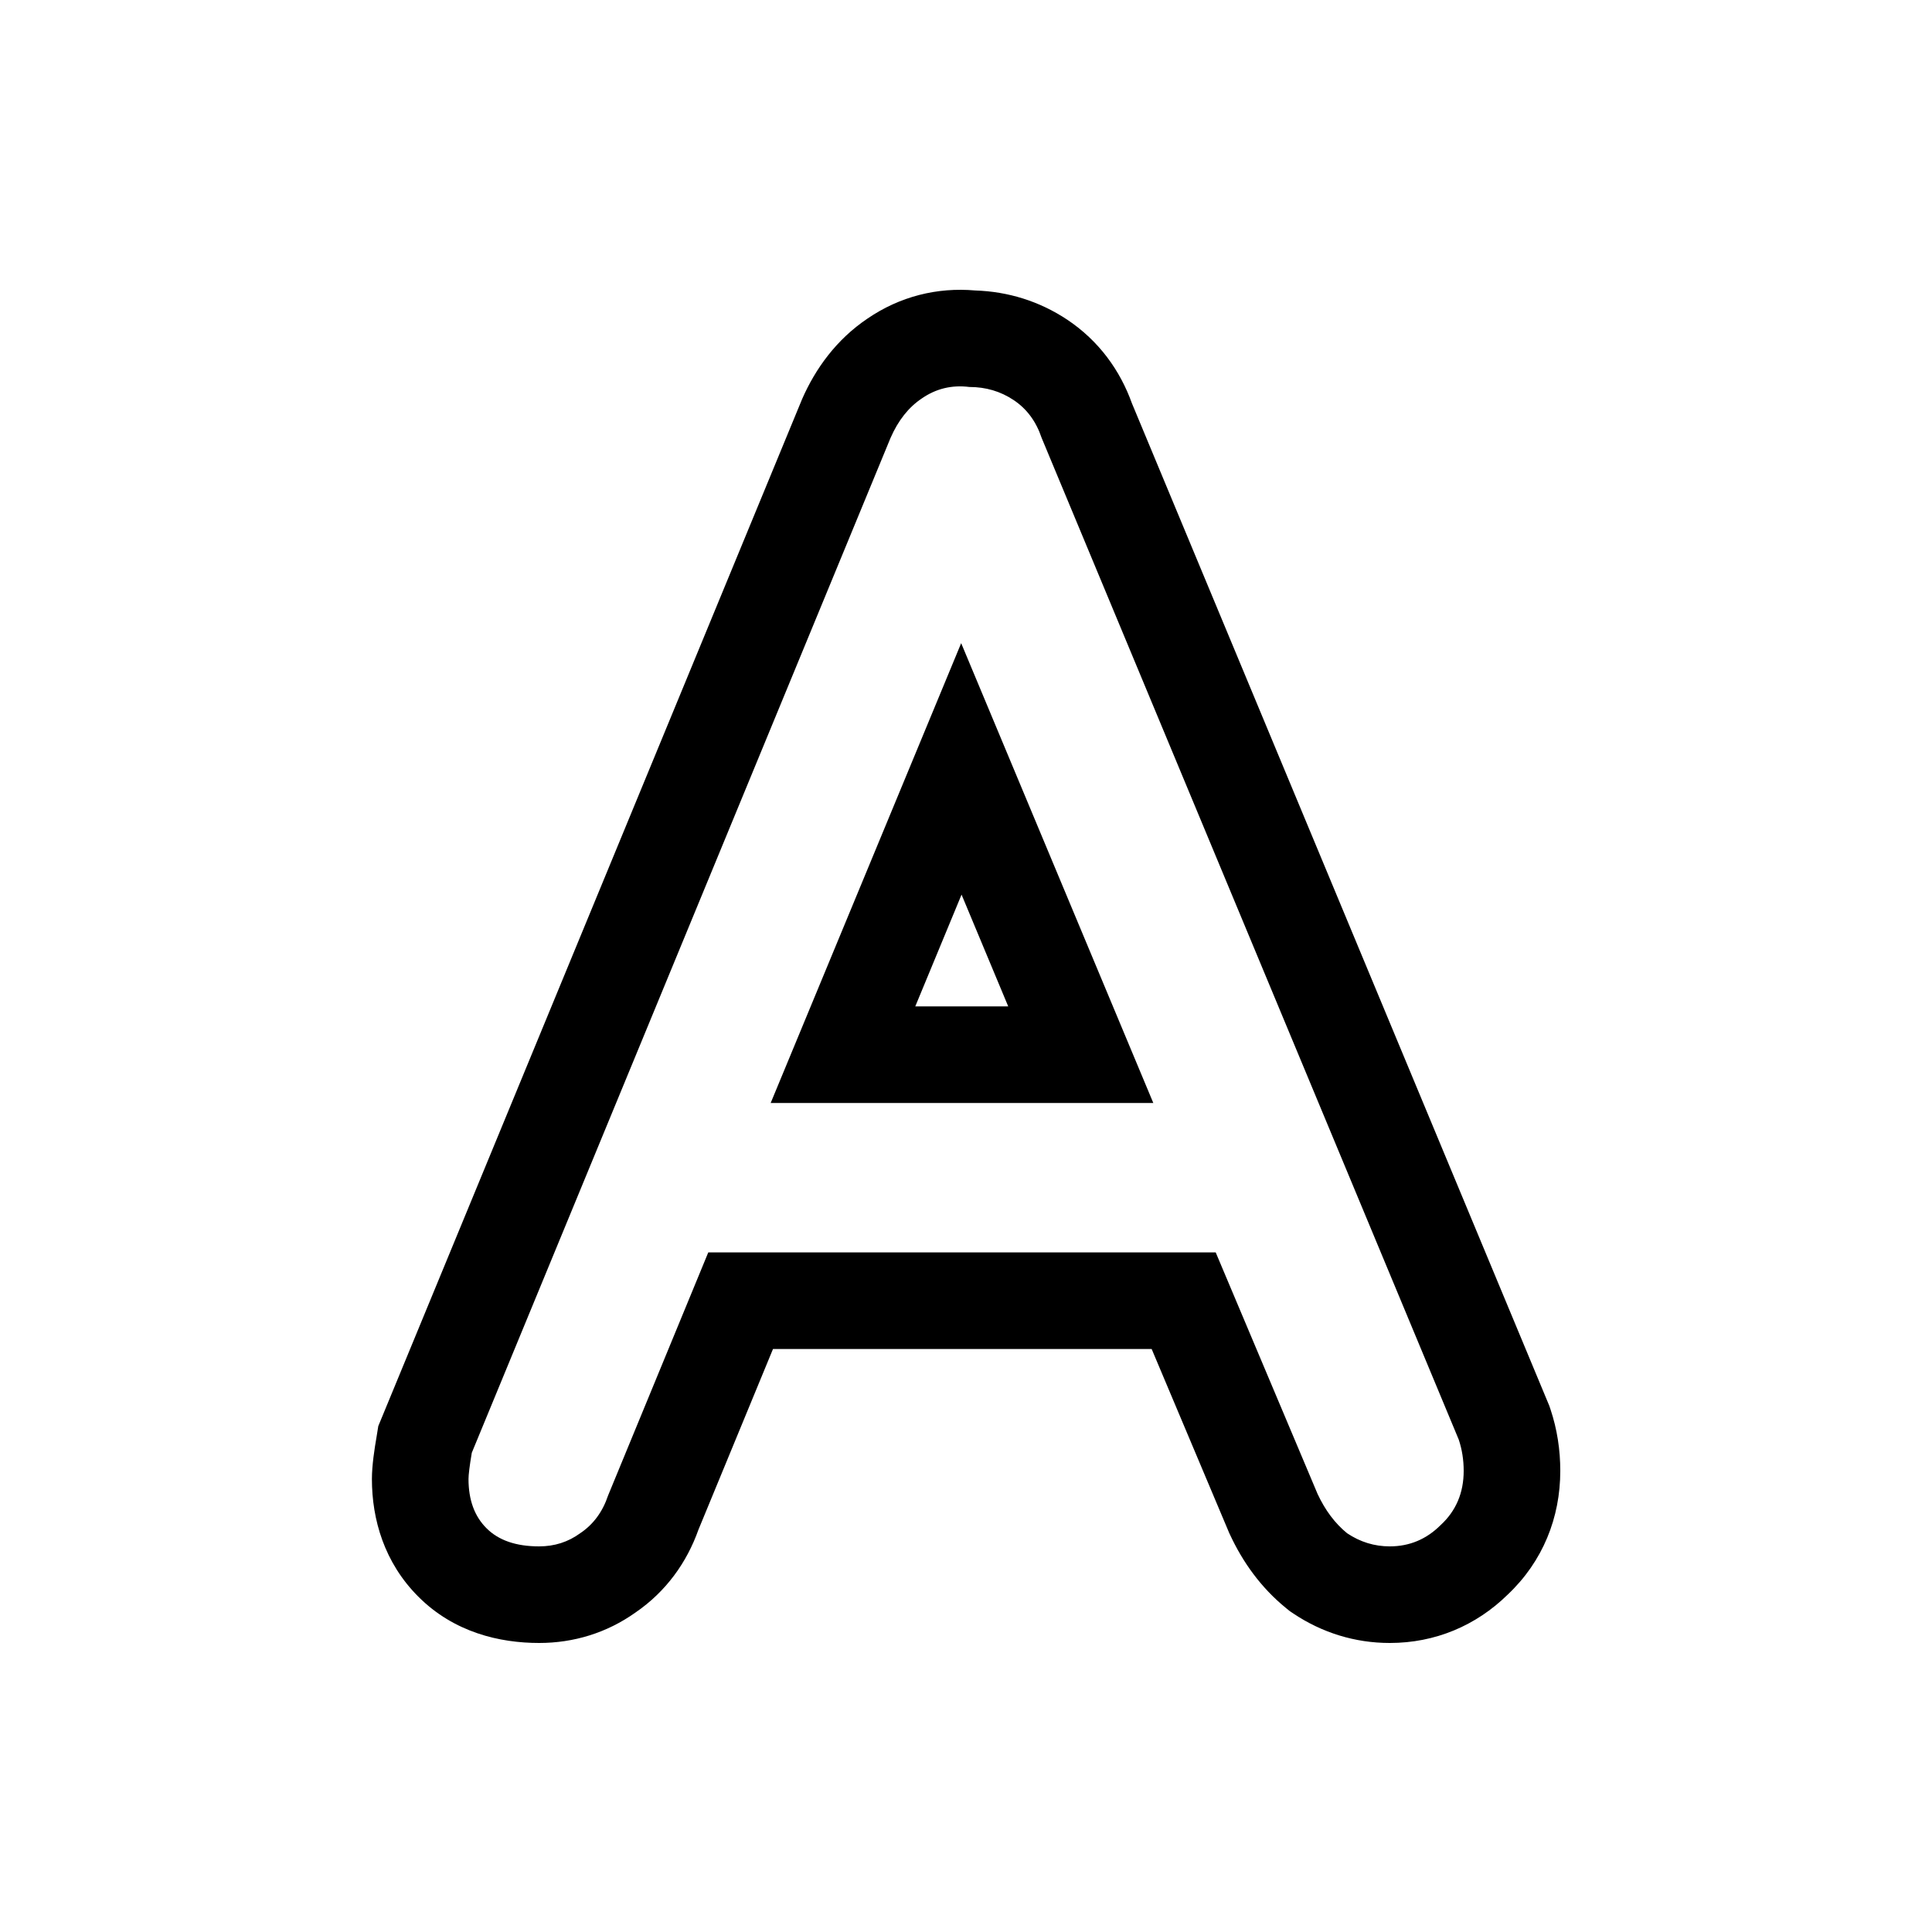
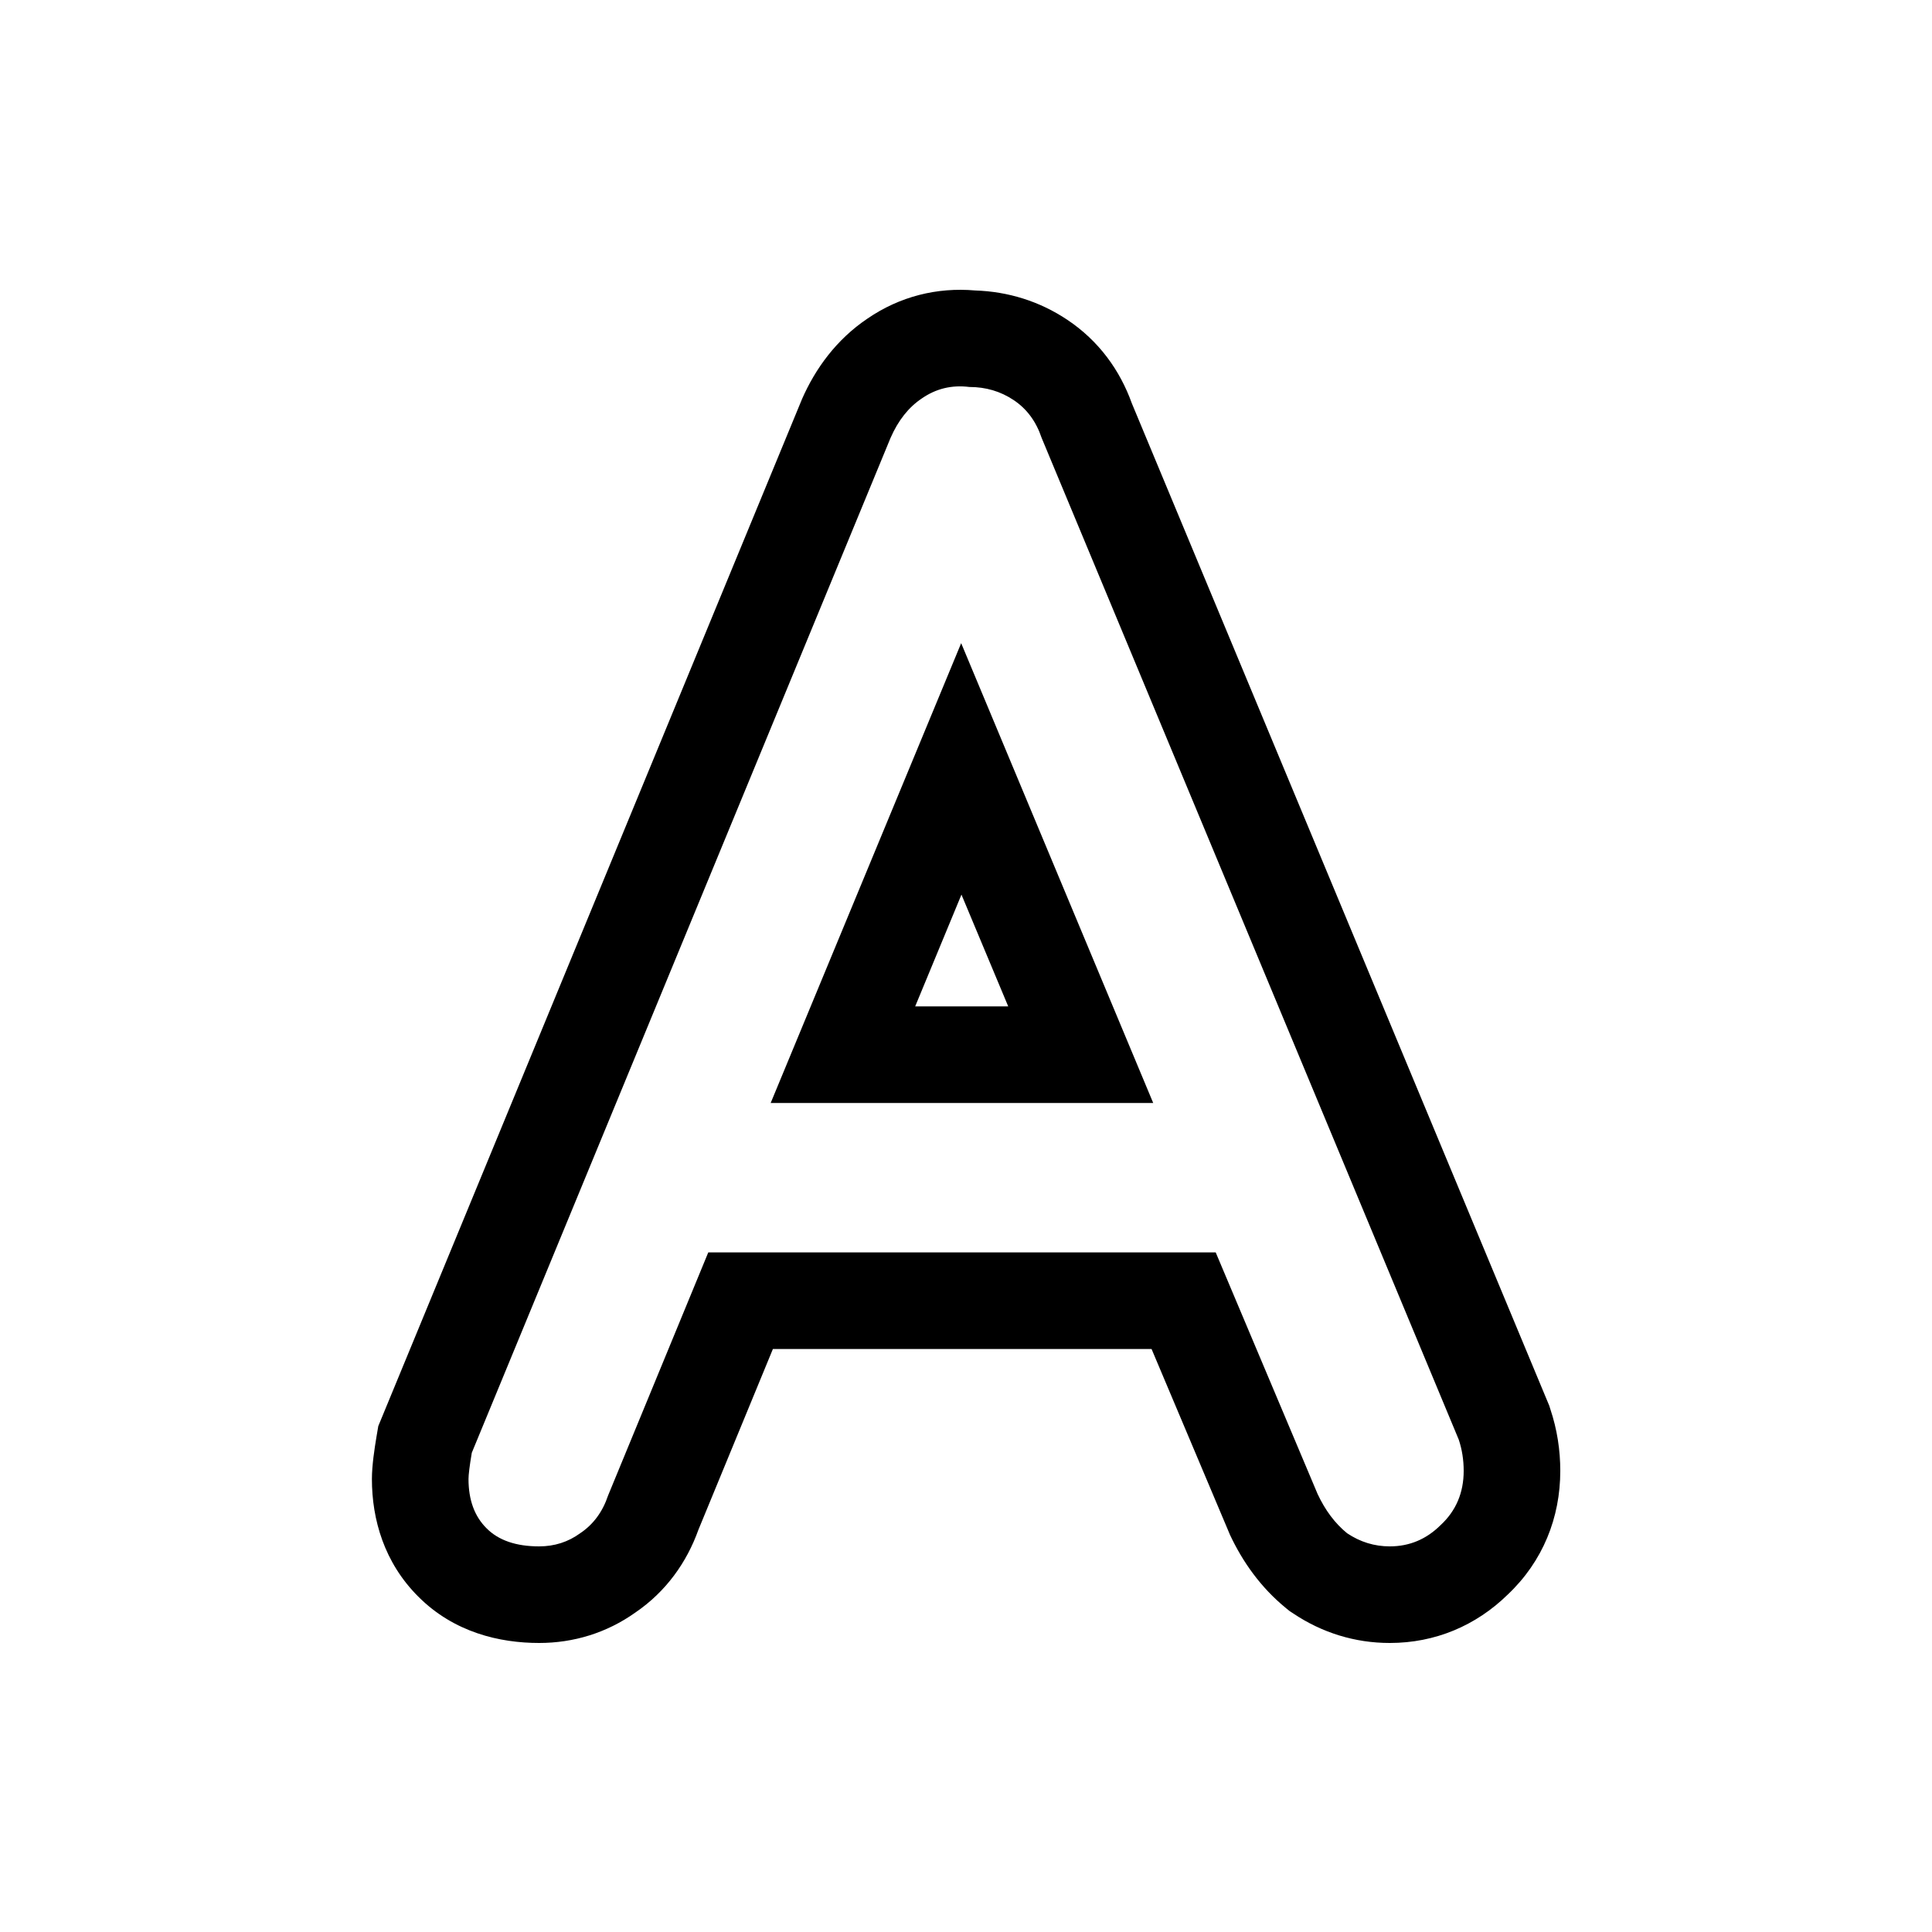
<svg xmlns="http://www.w3.org/2000/svg" viewBox="0 0 20 20" fill="none">
-   <path d="M16.05 14.587L16.038 14.552L11.718 4.176C11.595 3.833 11.375 3.528 11.049 3.31C10.759 3.117 10.434 3.018 10.096 3.007C9.701 2.972 9.315 3.069 8.98 3.298C8.658 3.515 8.442 3.815 8.303 4.132L8.299 4.142L3.916 14.763L3.898 14.875C3.877 14.996 3.85 15.169 3.85 15.311C3.85 15.729 3.978 16.176 4.33 16.528C4.7 16.899 5.173 17.008 5.581 17.008C5.938 17.008 6.281 16.904 6.578 16.693C6.895 16.476 7.11 16.174 7.23 15.836L8.002 13.965H11.922L12.725 15.87L12.733 15.887C12.865 16.171 13.053 16.435 13.312 16.646L13.35 16.677L13.39 16.704C13.685 16.901 14.025 17.008 14.387 17.008C14.856 17.008 15.28 16.829 15.608 16.507C15.972 16.163 16.152 15.71 16.152 15.226C16.152 15.011 16.12 14.796 16.05 14.587ZM15.152 15.226C15.152 15.453 15.073 15.64 14.914 15.787C14.767 15.934 14.591 16.008 14.387 16.008C14.228 16.008 14.081 15.963 13.945 15.872C13.82 15.77 13.718 15.634 13.639 15.464L12.585 12.965H7.332L6.295 15.481C6.238 15.651 6.142 15.781 6.006 15.872C5.881 15.963 5.74 16.008 5.581 16.008C5.343 16.008 5.162 15.946 5.037 15.821C4.912 15.697 4.85 15.527 4.85 15.311C4.85 15.266 4.861 15.175 4.884 15.039L9.219 4.533C9.298 4.352 9.406 4.216 9.542 4.125C9.689 4.023 9.854 3.983 10.035 4.006C10.205 4.006 10.358 4.051 10.494 4.142C10.63 4.233 10.726 4.363 10.783 4.533L15.101 14.903C15.135 15.005 15.152 15.113 15.152 15.226Z" fill="currentColor" />
-   <path d="M7.978 11.418H11.939L9.95 6.658L7.978 11.418ZM9.954 9.261L10.437 10.418H9.475L9.954 9.261Z" fill="currentColor" />
+   <path d="M16.049 14.587L16.038 14.552L11.717 4.176C11.594 3.833 11.375 3.528 11.048 3.31C10.759 3.117 10.433 3.018 10.096 3.007C9.7 2.972 9.314 3.069 8.98 3.298C8.658 3.515 8.441 3.815 8.302 4.132L8.298 4.142L3.916 14.763L3.897 14.875C3.877 14.996 3.85 15.169 3.85 15.311C3.85 15.729 3.977 16.176 4.33 16.528C4.7 16.899 5.173 17.008 5.581 17.008C5.937 17.008 6.28 16.904 6.577 16.693C6.895 16.476 7.109 16.174 7.23 15.836L8.001 13.965H11.921L12.725 15.87L12.732 15.887C12.865 16.171 13.053 16.435 13.311 16.646L13.349 16.677L13.39 16.704C13.685 16.901 14.024 17.008 14.387 17.008C14.856 17.008 15.279 16.829 15.608 16.507C15.972 16.163 16.152 15.71 16.152 15.226C16.152 15.011 16.119 14.796 16.049 14.587ZM15.152 15.226C15.152 15.453 15.072 15.64 14.914 15.787C14.766 15.934 14.591 16.008 14.387 16.008C14.228 16.008 14.081 15.963 13.945 15.872C13.82 15.77 13.718 15.634 13.639 15.464L12.585 12.965H7.332L6.295 15.481C6.238 15.651 6.142 15.781 6.006 15.872C5.881 15.963 5.739 16.008 5.581 16.008C5.343 16.008 5.161 15.946 5.037 15.821C4.912 15.697 4.85 15.527 4.85 15.311C4.85 15.266 4.861 15.175 4.884 15.039L9.219 4.533C9.298 4.352 9.406 4.216 9.542 4.125C9.689 4.023 9.853 3.983 10.035 4.006C10.205 4.006 10.358 4.051 10.494 4.142C10.63 4.233 10.726 4.363 10.783 4.533L15.101 14.903C15.135 15.005 15.152 15.113 15.152 15.226ZM7.978 11.418H11.938L9.95 6.658L7.978 11.418ZM9.953 9.261L10.437 10.418H9.474L9.953 9.261Z" fill="currentColor" />
</svg>
